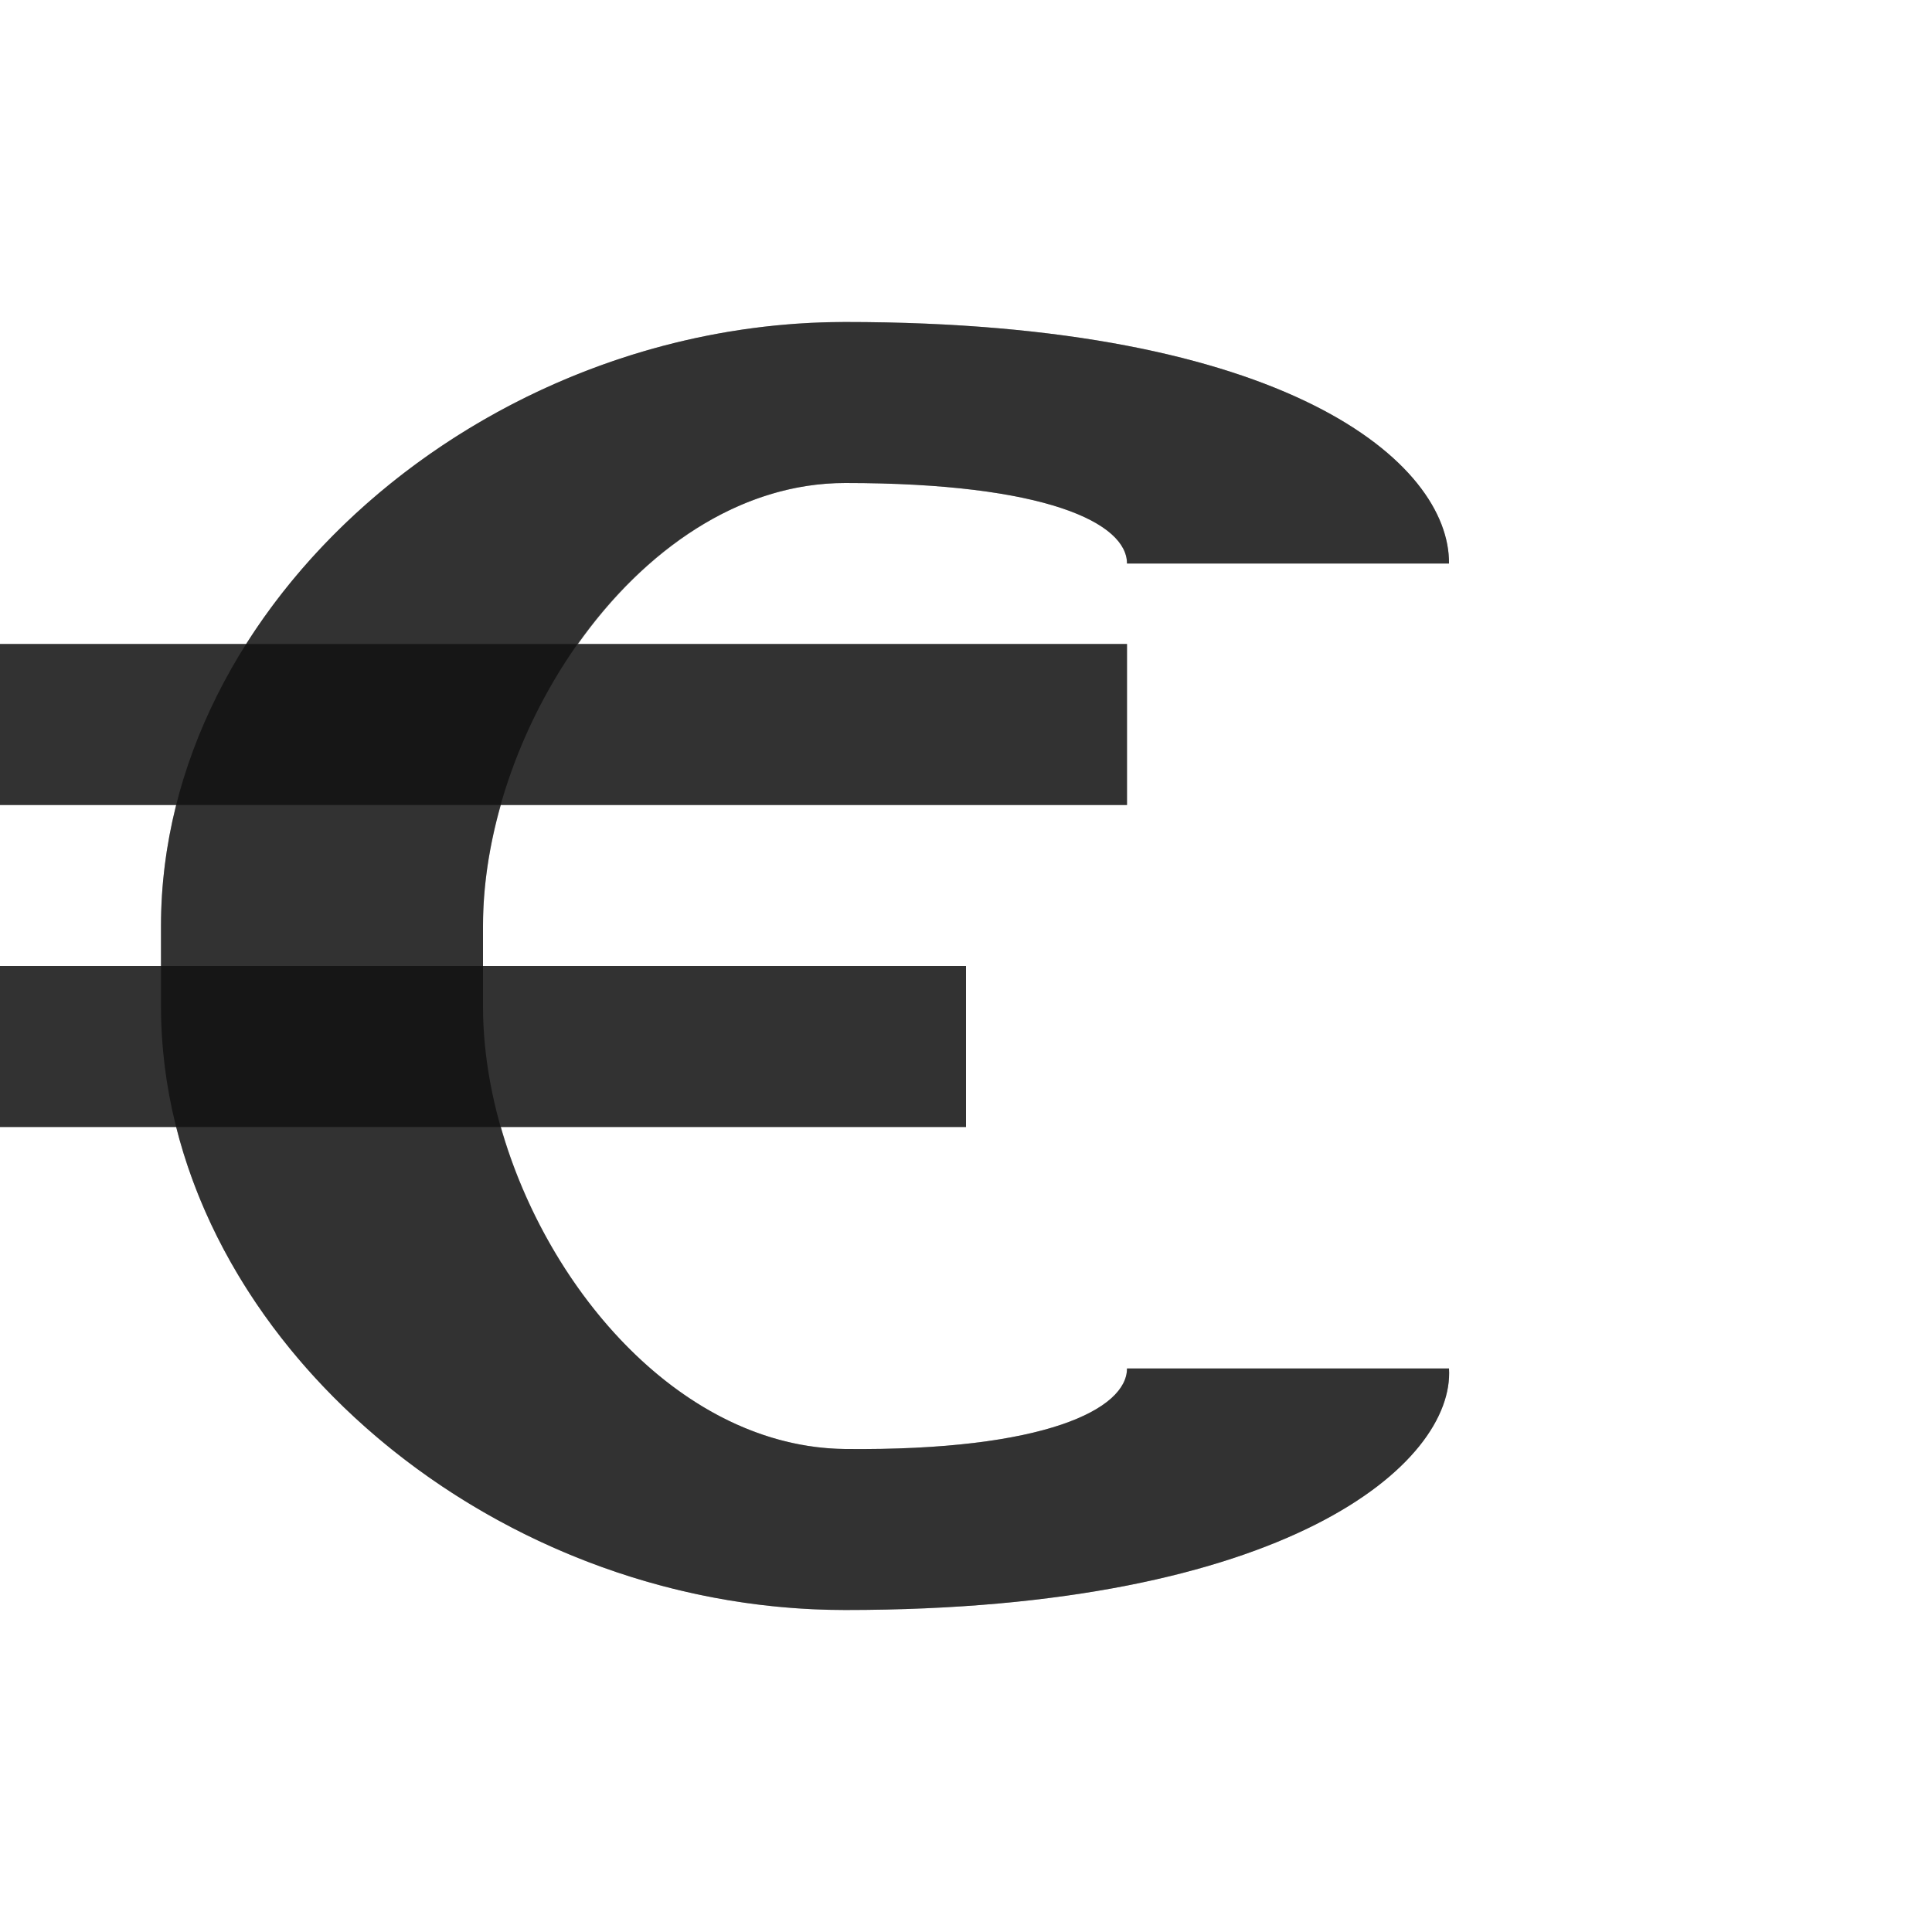
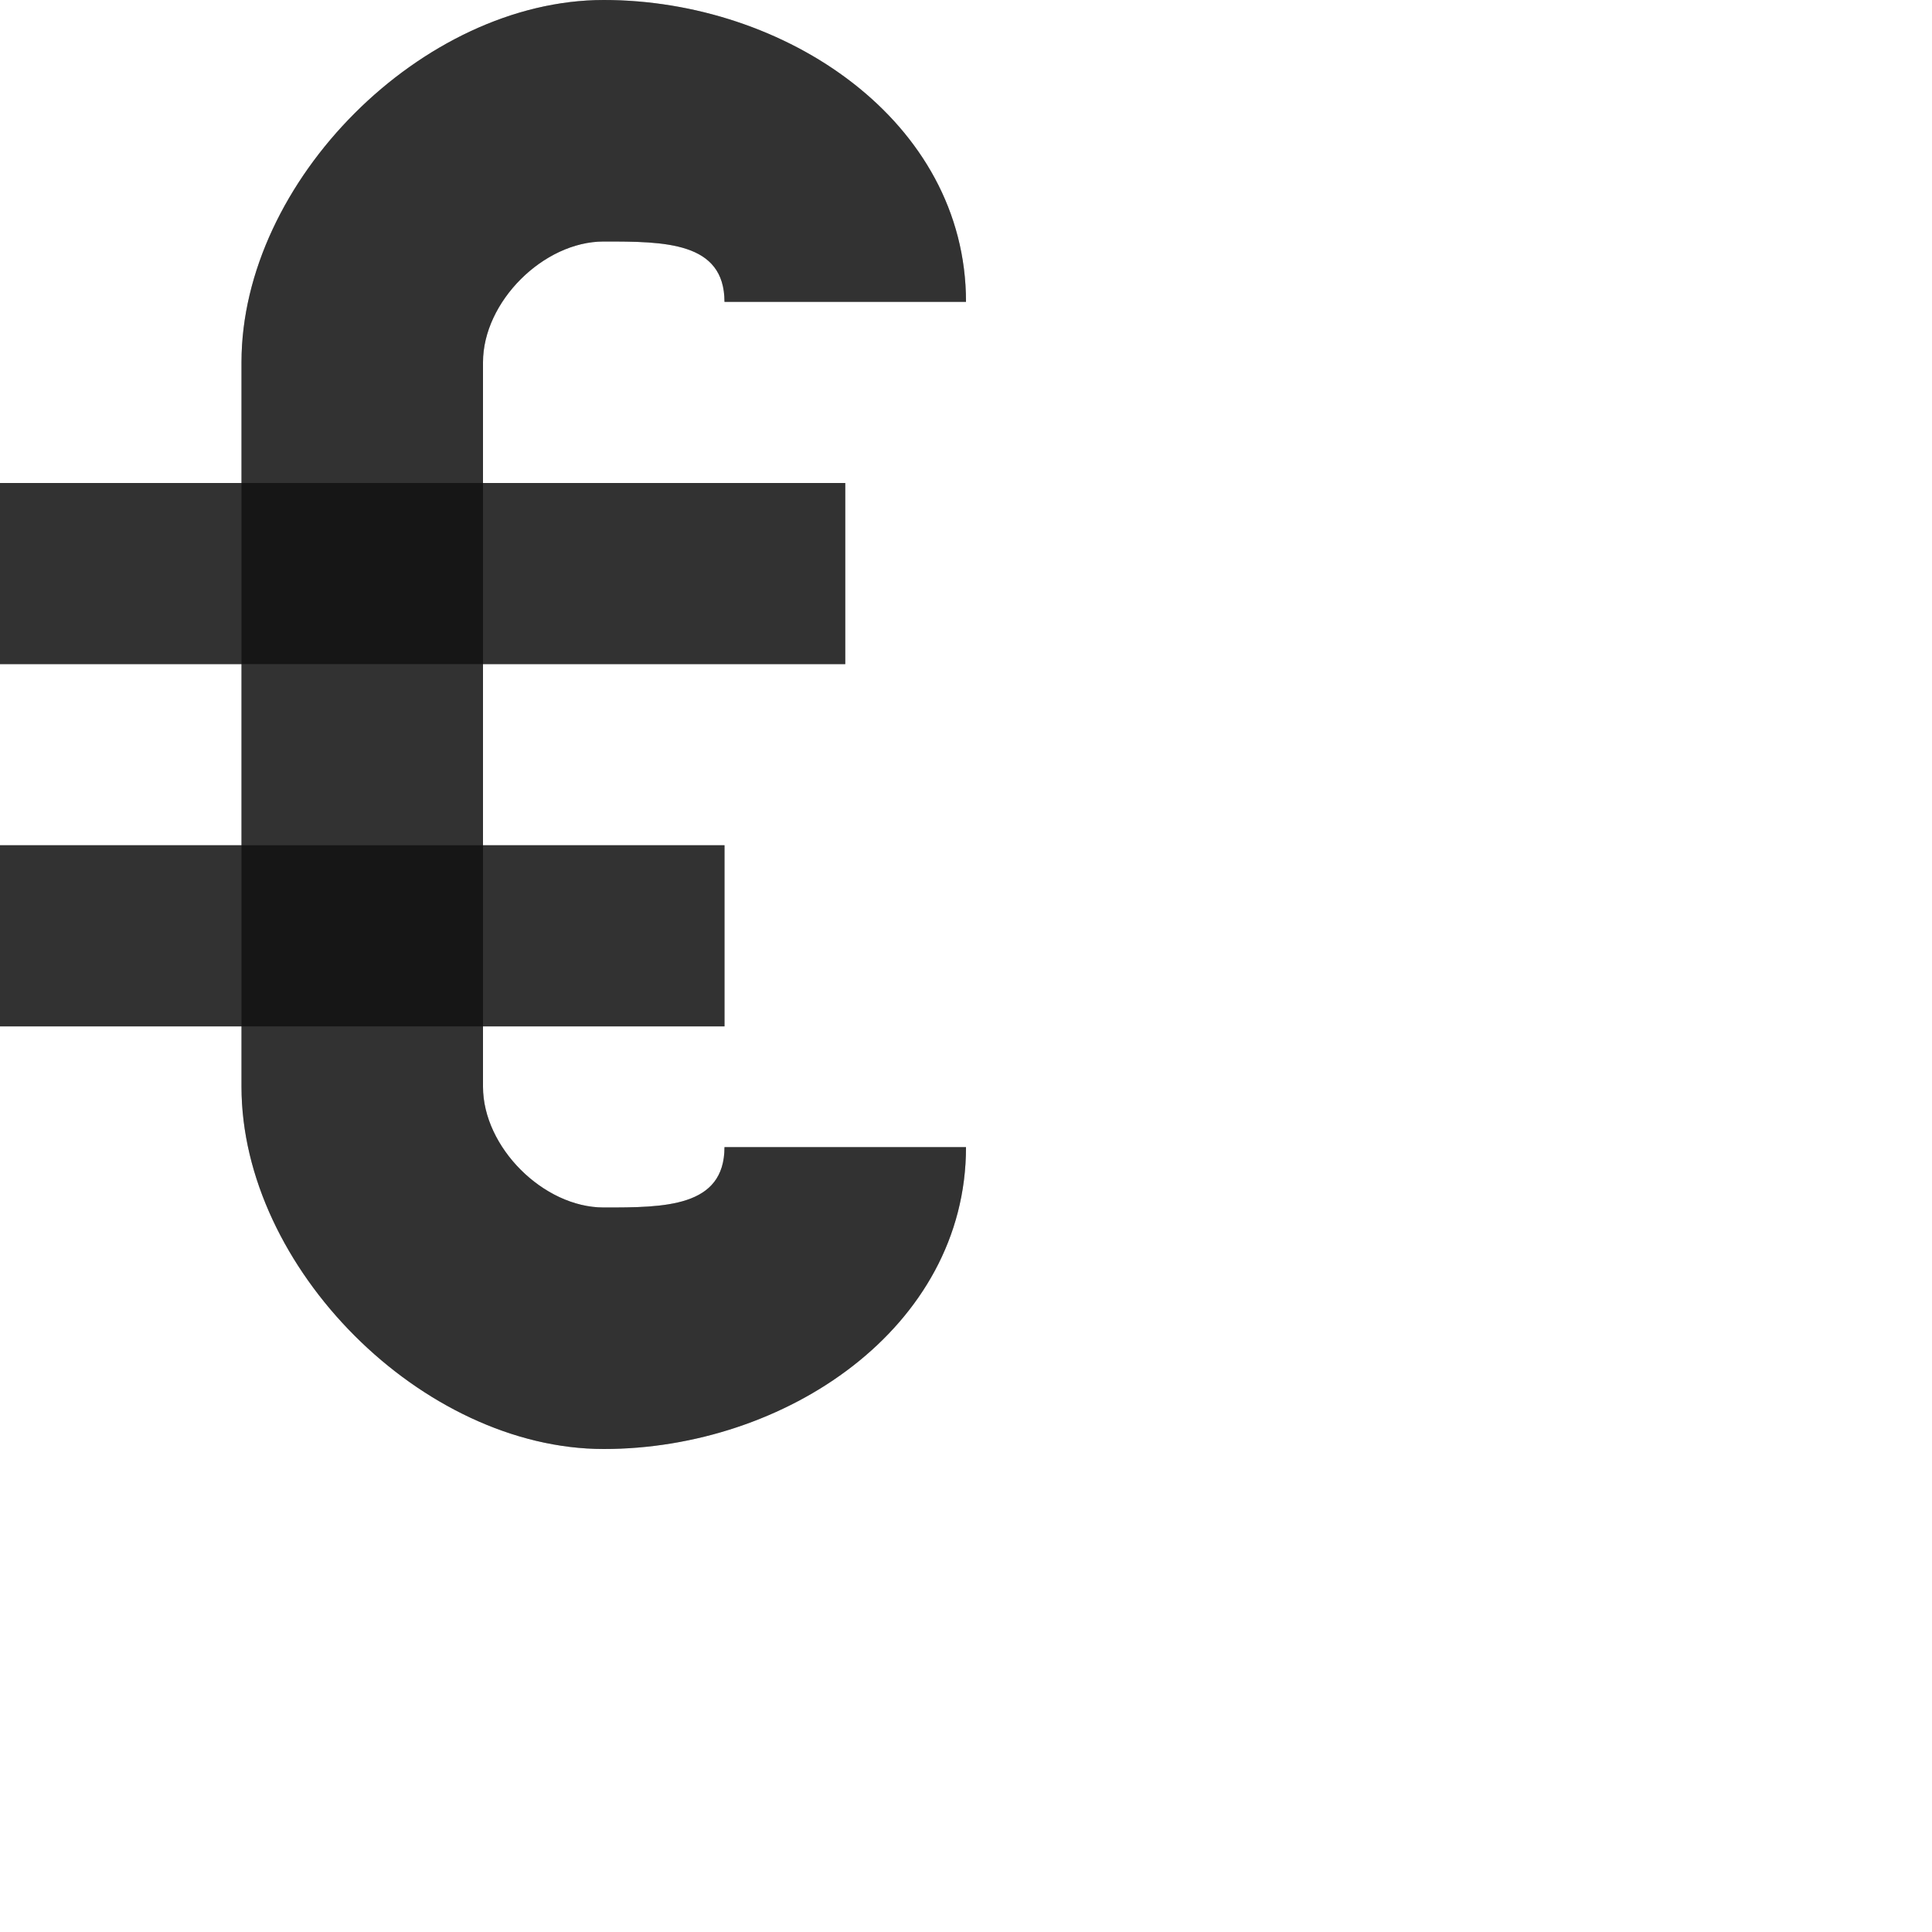
- <svg xmlns="http://www.w3.org/2000/svg" width="1200" height="1200" viewBox="0 0 1200 1200" version="1.1" id="svg1" xml:space="preserve">
+ <svg xmlns="http://www.w3.org/2000/svg" width="800" height="800" viewBox="0 0 800 800" version="1.1" id="svg1" xml:space="preserve">
  <defs id="defs1" />
  <g id="layer1">
-     <path id="path2-5" style="fill:#000000;fill-opacity:0.555;fill-rule:evenodd;stroke-width:1" d="m 900,350 c 0.527,-62.36 -100,-150 -375,-150 -225,0 -425,175 -425,375 v 50 c 0,200 200,375 425,375 C 800,1000 903.598,908.621 900,850 H 700 c 0,25 -50.443,51.272 -175,50 -124.993,-1.277 -225,-150 -225,-275 v -50 c 0,-125 100,-275 225,-275 C 650,300 700,325 700,350 Z" />
-     <rect style="fill:#000000;fill-opacity:0.555;fill-rule:evenodd;stroke:none;stroke-width:4;stroke-linecap:square;stroke-linejoin:bevel;stroke-miterlimit:4.5;stroke-opacity:0.56;stop-color:#000000" id="rect31771" width="600" height="100" x="0" y="600" />
-     <rect style="fill:#000000;fill-opacity:0.555;fill-rule:evenodd;stroke:none;stroke-width:4;stroke-linecap:square;stroke-linejoin:bevel;stroke-miterlimit:4.5;stroke-opacity:0.56;stop-color:#000000" id="rect31773" width="700" height="100" x="0" y="400" />
-     <path id="path2-5-4" style="fill:#000000;fill-opacity:0.555;fill-rule:evenodd;stroke-width:1" d="M 525 200 C 370.052 200 226.976 283.002 152.895 400 L 0 400 L 0 500 L 109.439 500 C 103.293 524.389 100 549.486 100 575 L 100 600 L 0 600 L 0 700 L 109.439 700 C 151.473 866.791 328.703 1000 525 1000 C 800 1000 903.598 908.621 900 850 L 700 850 C 700 875 649.557 901.272 525 900 C 424.529 898.974 340.321 802.663 311.1 700 L 600 700 L 600 600 L 300 600 L 300 575 C 300 550.515 303.952 525.088 311.062 500 L 700 500 L 700 400 L 359.037 400 C 400.062 342.052 458.947 300 525 300 C 650 300 700 325 700 350 L 900 350 C 900.527 287.64 800 200 525 200 z " />
+     <path id="rect18442" style="fill:#000000;fill-opacity:0.555;fill-rule:evenodd;stroke:none;stroke-width:100;stroke-linecap:round;stroke-linejoin:round;stroke-miterlimit:4.5;stop-color:#000000" d="m 0,275 350,-10e-6 V 200 l -350,1e-5 z M 0,425 H 300 V 350 H 0 Z" />
+     <path id="path352-3-2" style="fill:#000000;fill-opacity:0.555;fill-rule:evenodd;stroke:none;stroke-width:3px;stroke-linecap:butt;stroke-linejoin:miter;stroke-opacity:1" d="M 250,1e-5 C 175,1e-5 100,75 100,150 v 300 c 0,75 75,150 150,150 75,0 150,-50 150,-125 H 300 c 0,25 -25,25 -50,25 -25,0 -50,-25 -50,-50 V 150 c 0,-25 25,-50 50,-50 25,0 50,2e-5 50,25 H 400 C 400,50 325,1e-5 250,1e-5 Z" />
+     <path id="rect18442-2" style="fill:#000000;fill-opacity:0.555;fill-rule:evenodd;stroke:none;stroke-width:100;stroke-linecap:round;stroke-linejoin:round;stroke-miterlimit:4.5;stop-color:#000000" d="M 250 0 C 175 0 100 75 100 150 L 100 200 L 0 200 L 0 275 L 100 275 L 100 350 L 0 350 L 0 425 L 100 425 L 100 450 C 100 525 175 600 250 600 C 325 600 400 550 400 475 L 300 475 C 300 500 275 500 250 500 C 225 500 200 475 200 450 L 200 425 L 300 425 L 300 350 L 200 350 L 200 275 L 350 275 L 350 200 L 200 200 L 200 150 C 200 125 225 100 250 100 C 275 100 300 100 300 125 L 400 125 C 400 50 325 1.8947787e-14 250 0 z " />
  </g>
</svg>
